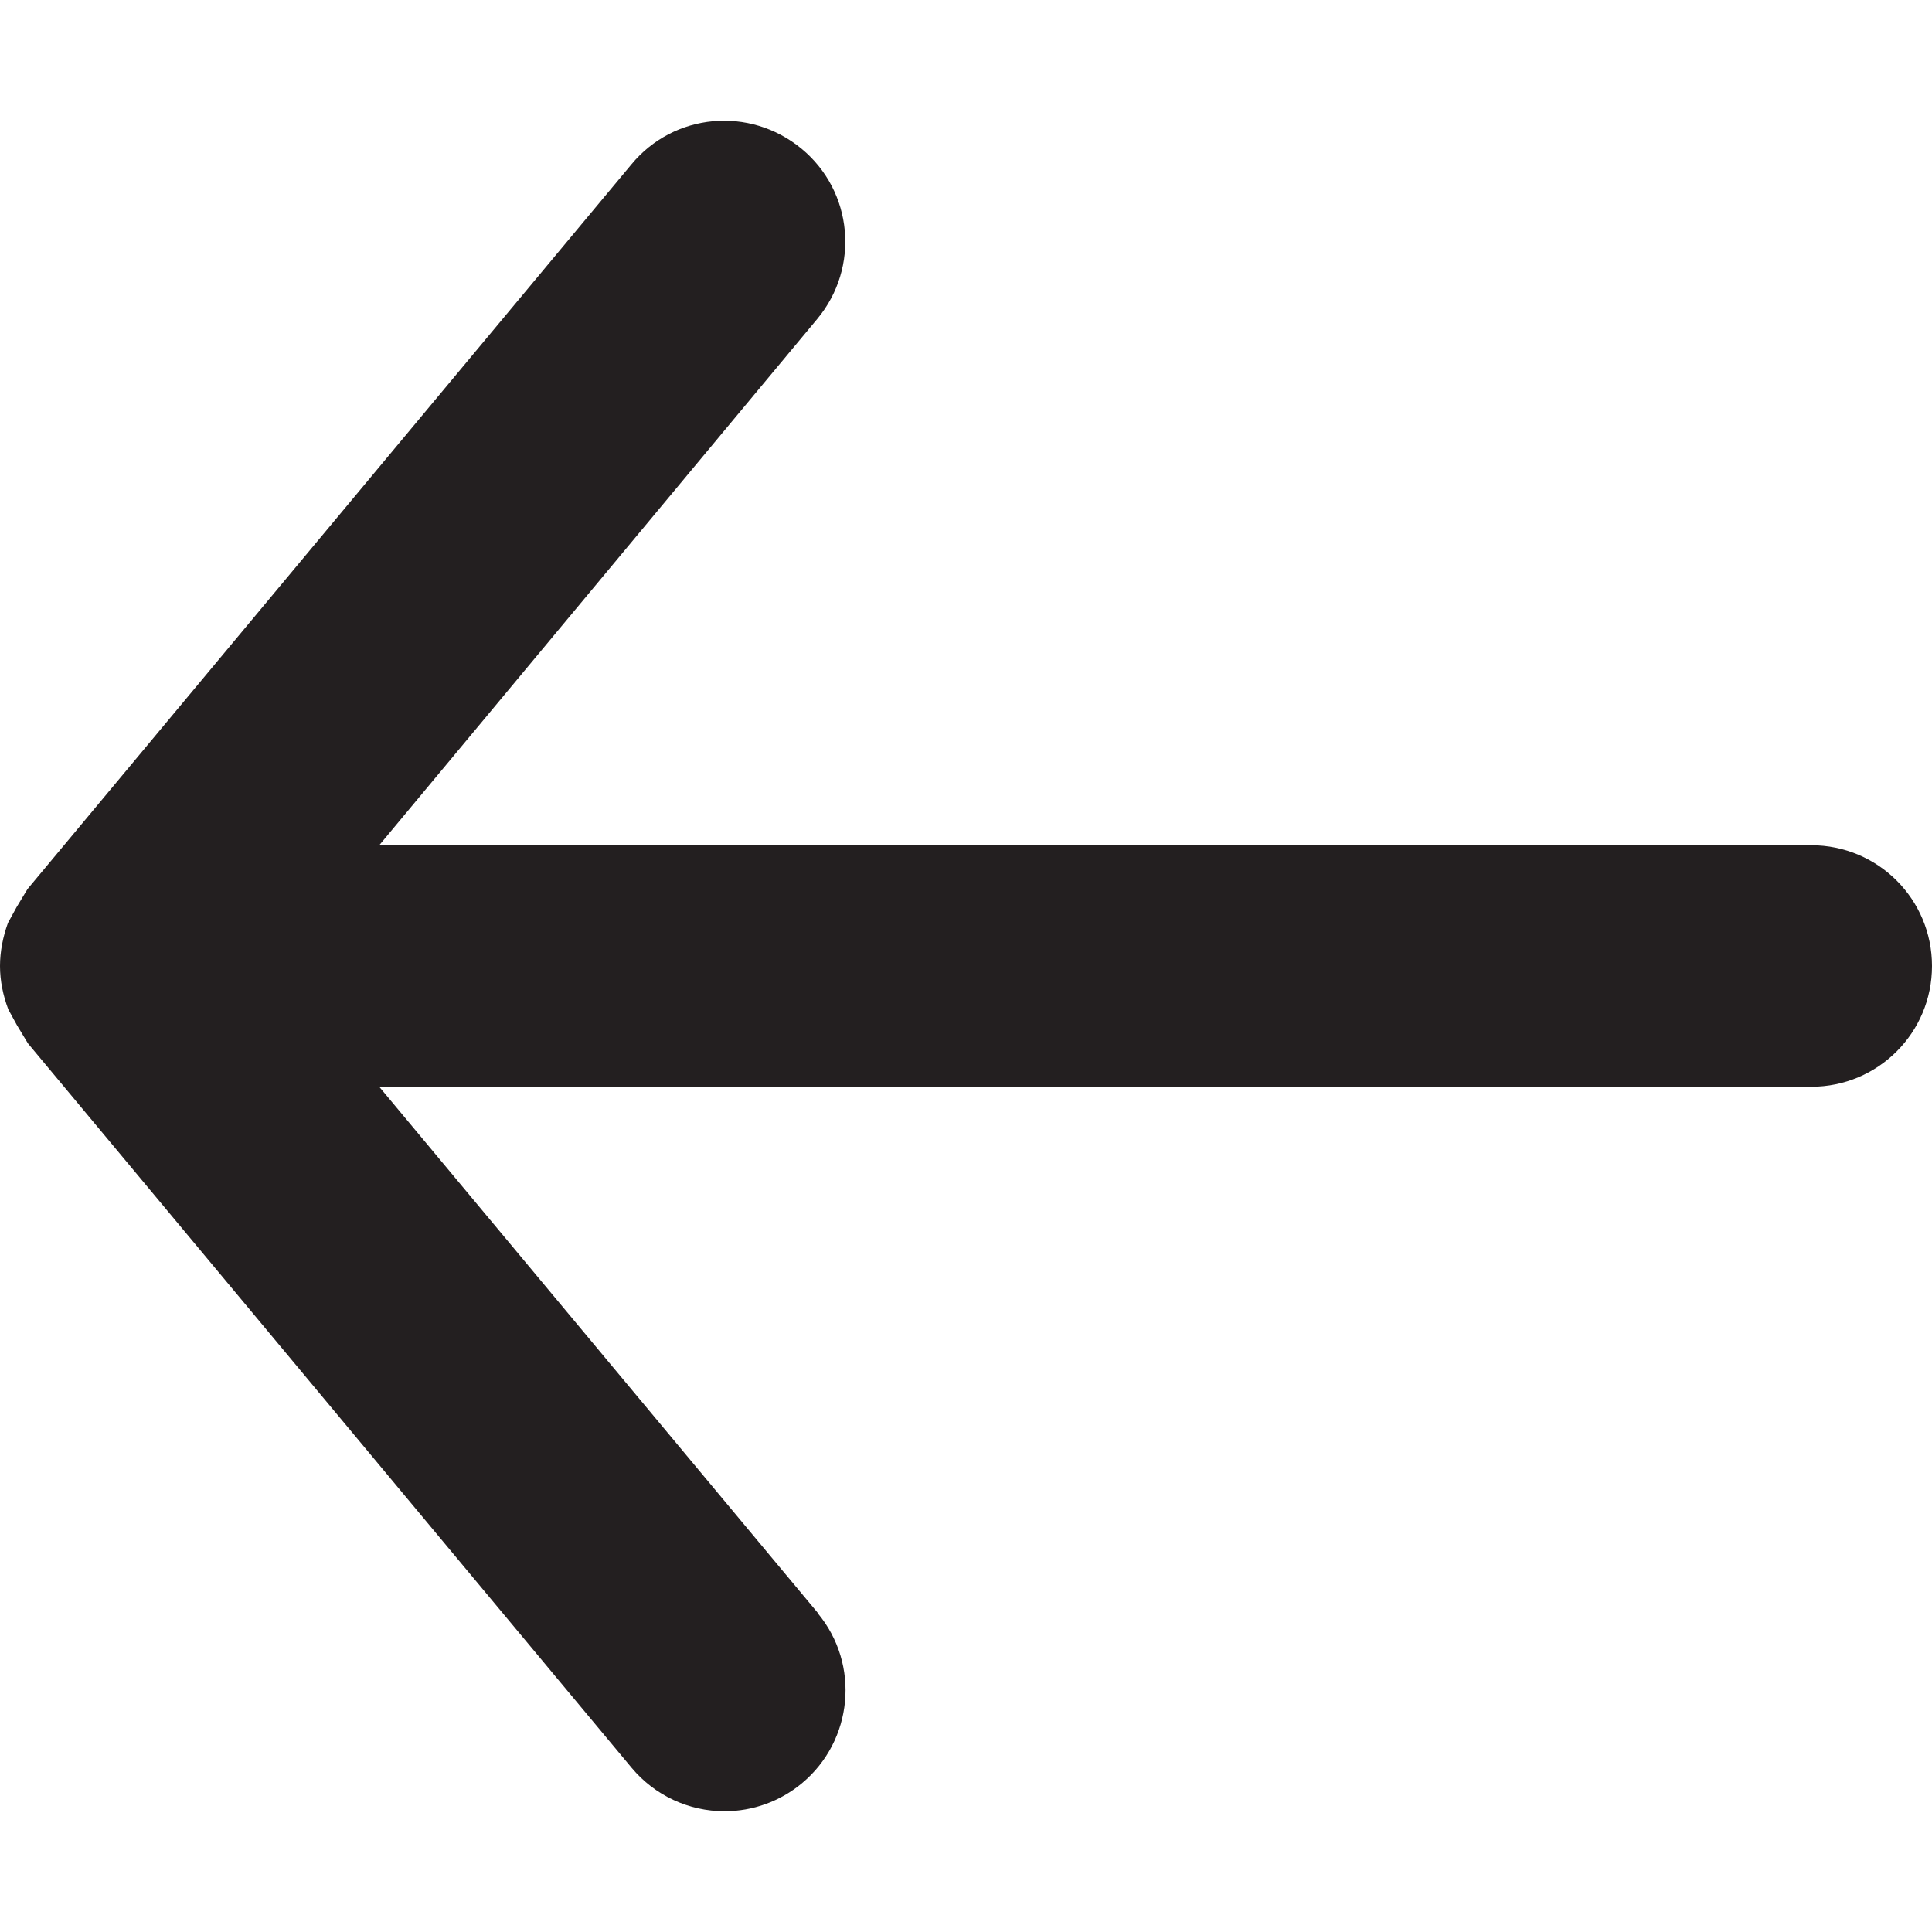
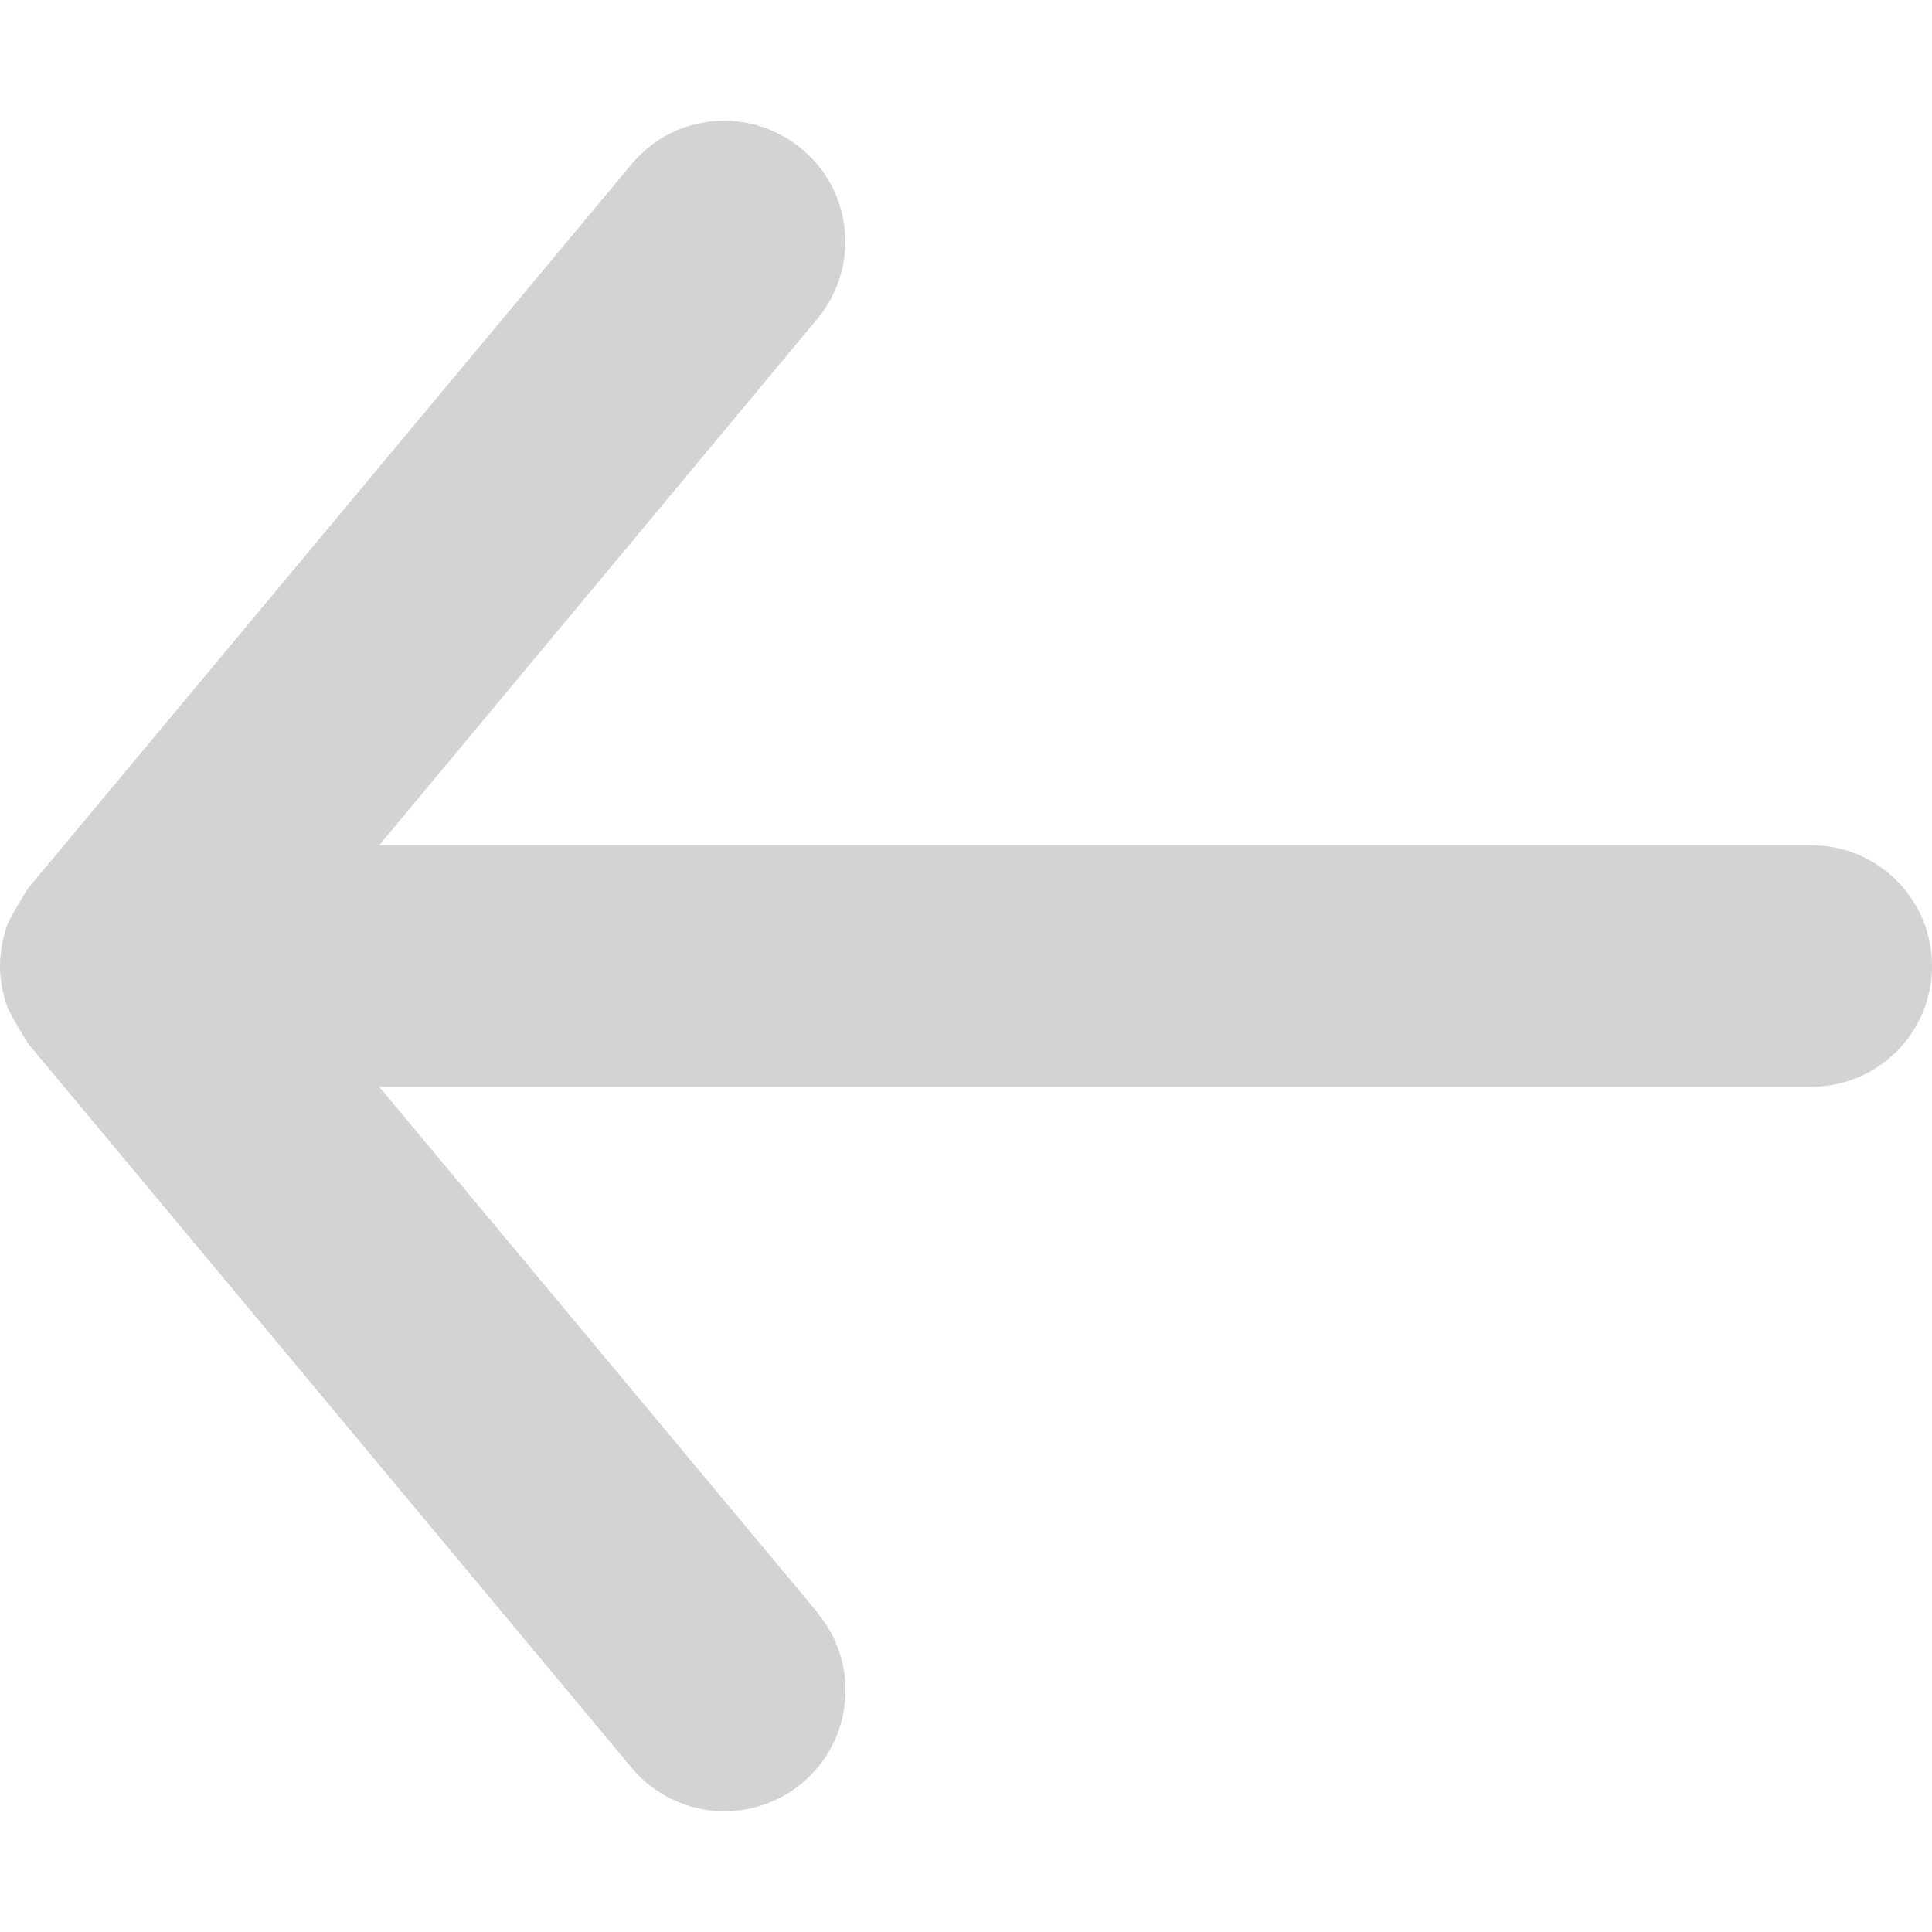
<svg xmlns="http://www.w3.org/2000/svg" version="1.1" id="Layer_1" x="0px" y="0px" viewBox="0 0 512 512" style="enable-background:new 0 0 512 512;" xml:space="preserve">
  <style type="text/css">
- 	.st0{fill:#231F20;}
+ 	.st0{fill:#d3d3d3;}
</style>
  <g>
    <path class="st0" d="M480,224H100.5L216.6,84.5c11.3-13.6,9.5-33.8-4.2-45.1s-33.8-9.5-45.1,4.2l-160,192l-2.9,4.8l-2.3,4.2   C0.8,248.2,0,252.1,0,256c0,3.9,0.8,7.8,2.2,11.5l2.3,4.2l2.9,4.8l160,192c6.1,7.3,15.1,11.5,24.6,11.5c7.5,0,14.7-2.6,20.5-7.4   c13.6-11.3,15.5-31.5,4.2-45.1l0-0.1L100.5,288H480c17.7,0,32-14.3,32-32S497.7,224,480,224z" />
  </g>
</svg>
